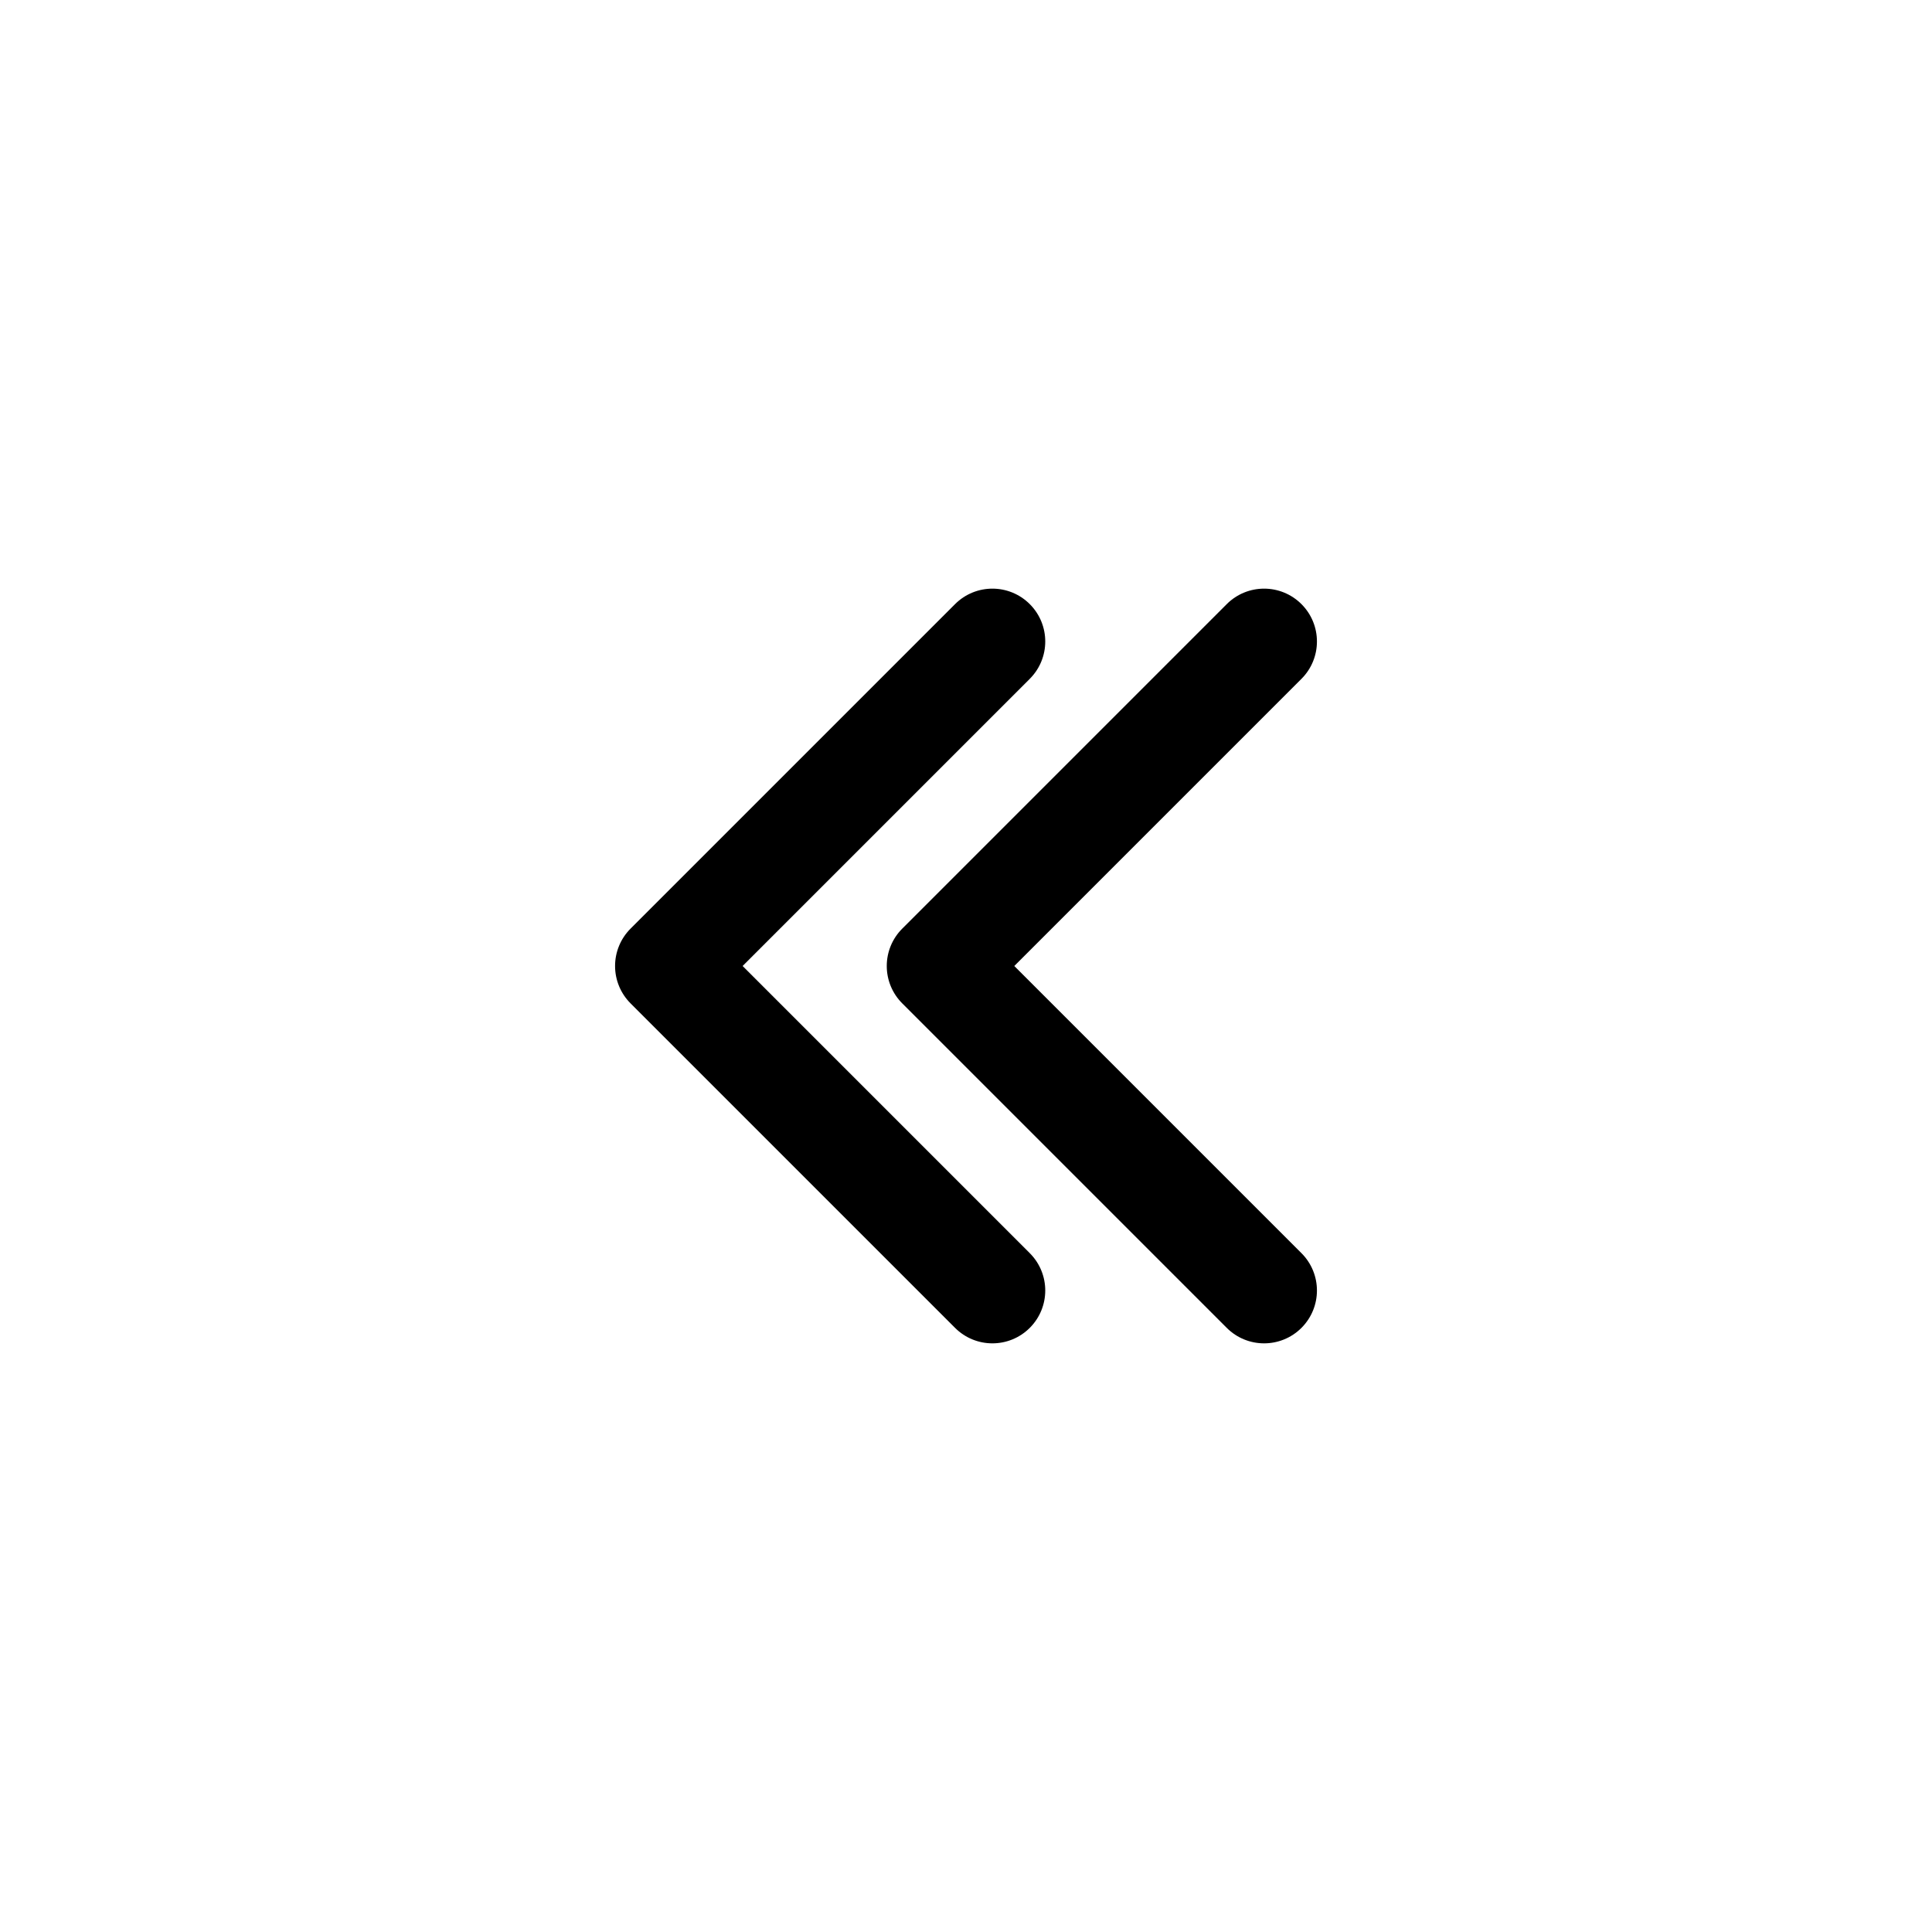
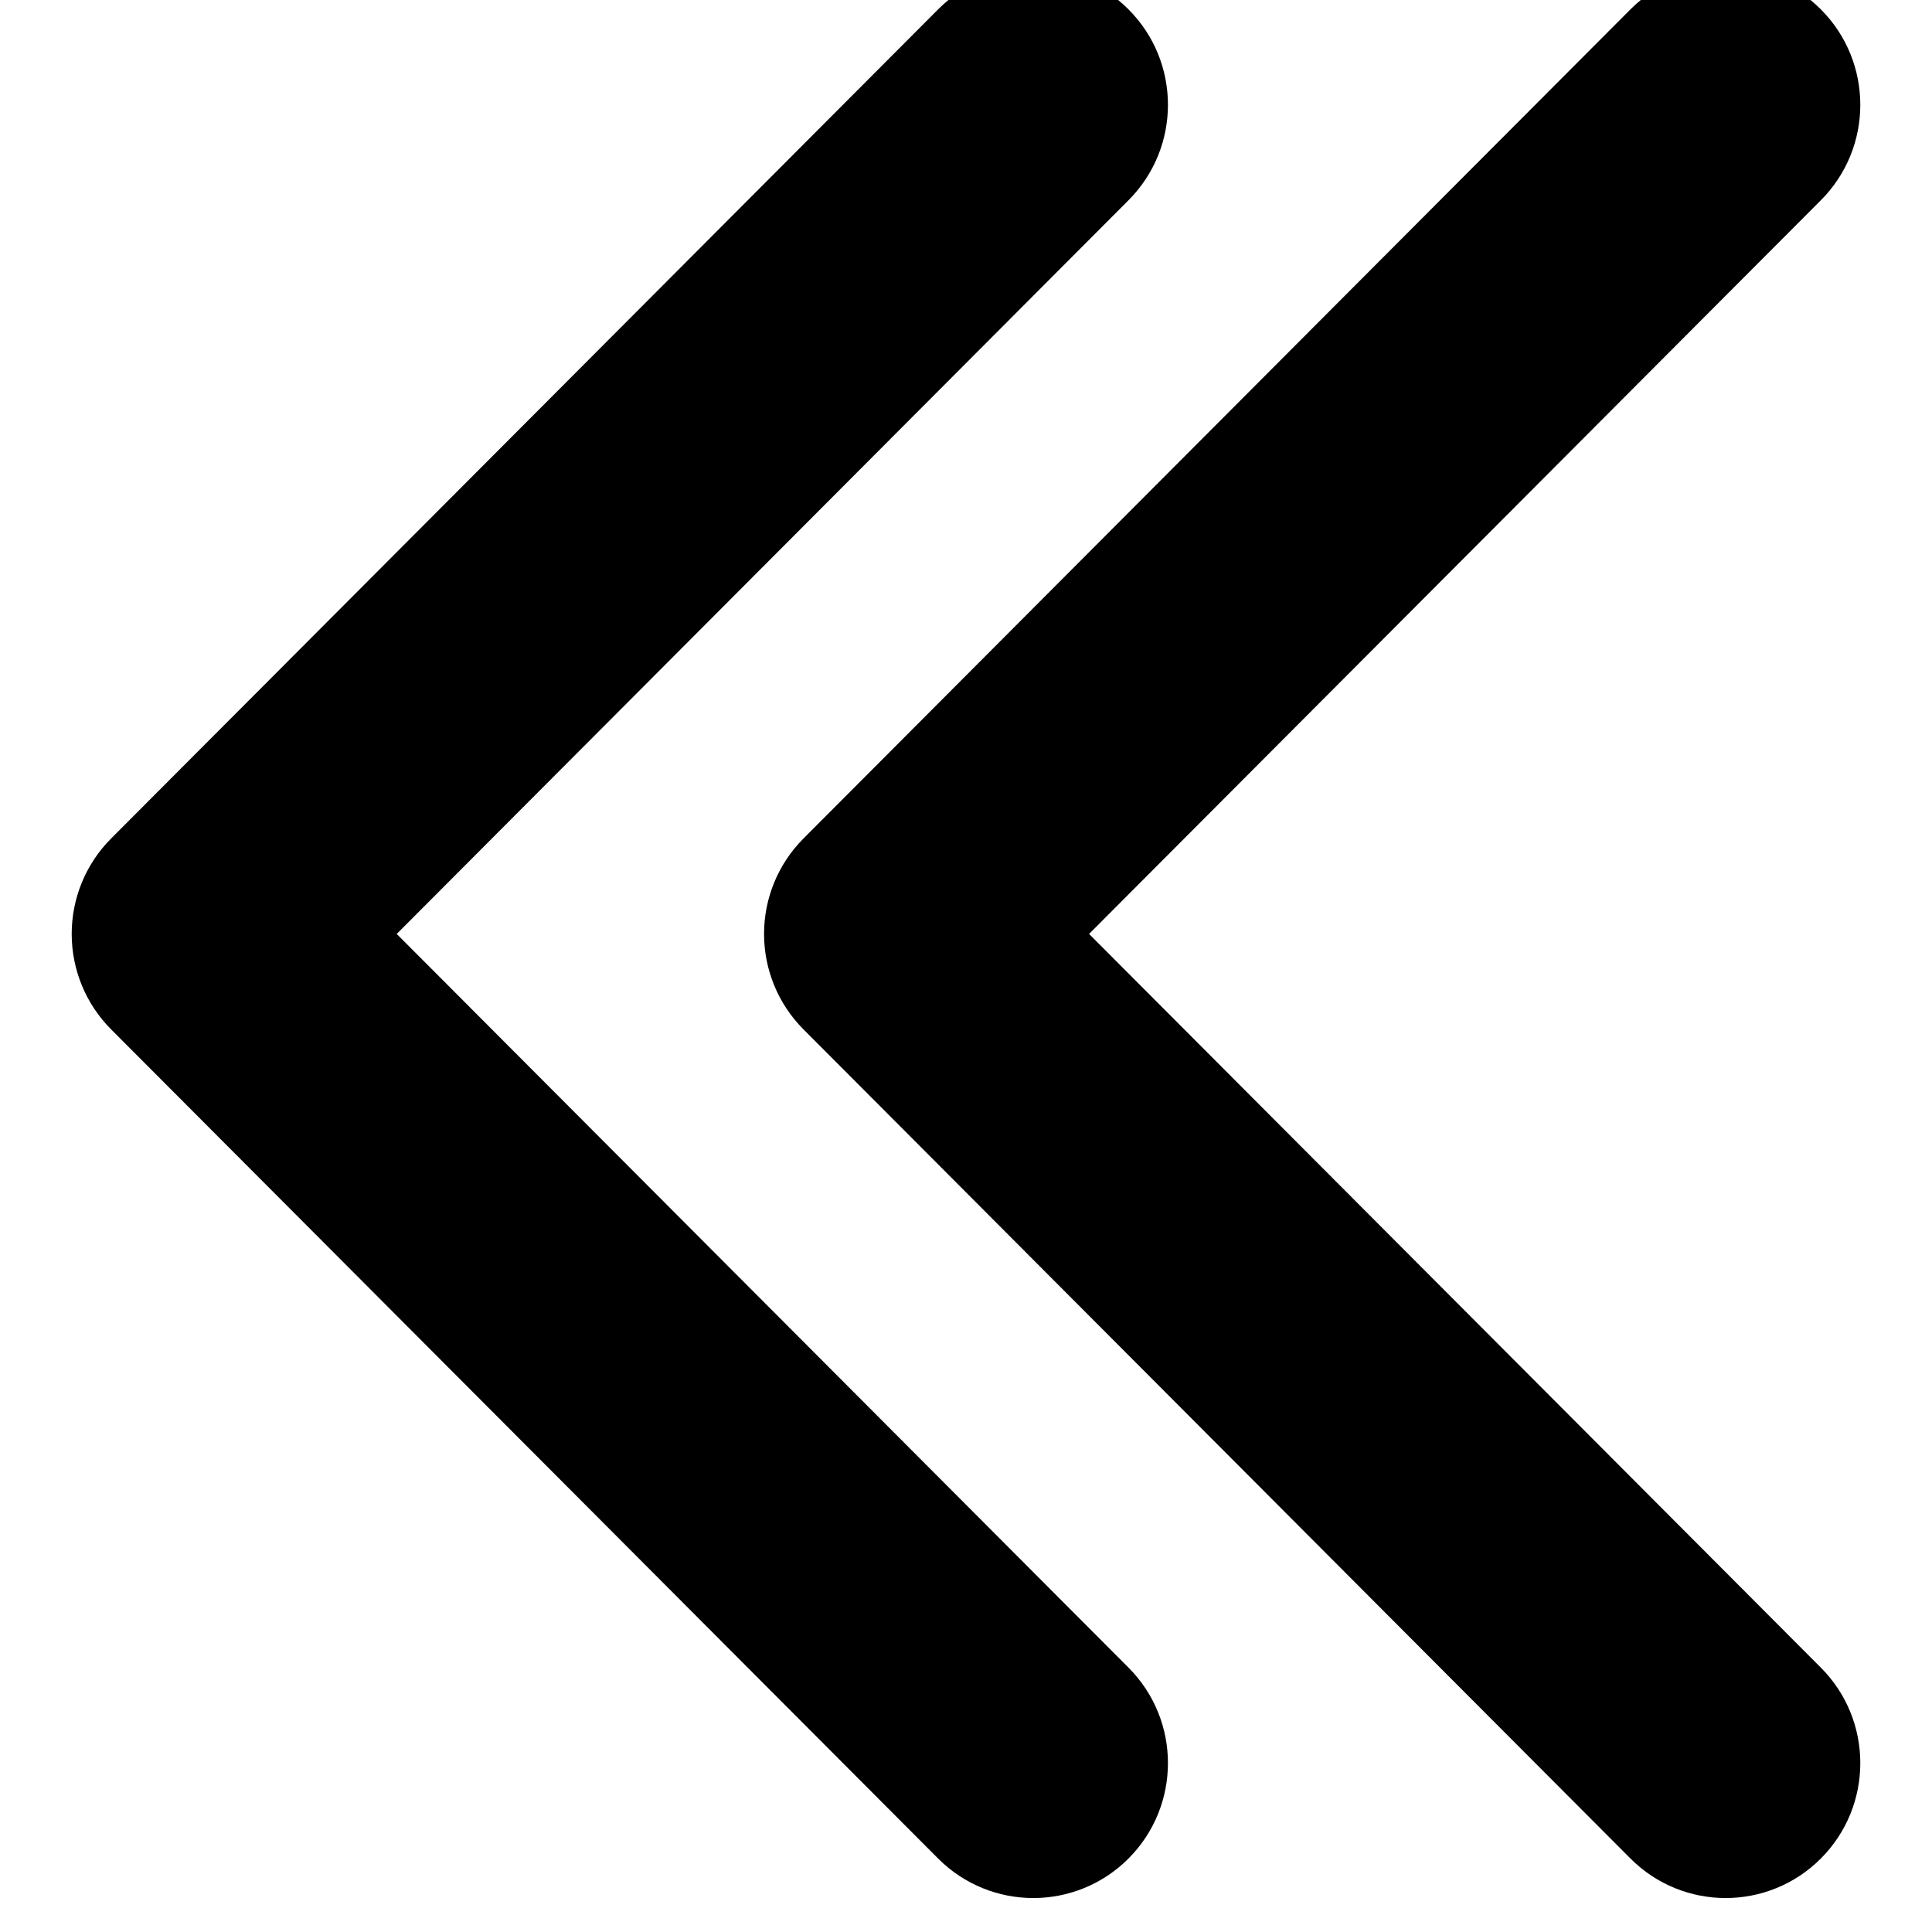
- <svg xmlns="http://www.w3.org/2000/svg" id="_Слой_1" data-name="Слой 1" viewBox="0 0 512 512">
-   <path d="m263,356c-3.58,0-7.17-1.37-9.9-4.1l-86-86c-2.63-2.63-4.1-6.19-4.1-9.9s1.47-7.27,4.1-9.9l86-86c5.47-5.47,14.33-5.47,19.8,0,5.47,5.47,5.47,14.33,0,19.8l-76.1,76.1,76.1,76.1c5.47,5.47,5.47,14.33,0,19.8-2.73,2.73-6.32,4.1-9.9,4.1Zm81.9-4.1c5.47-5.47,5.47-14.33,0-19.8l-76.1-76.1,76.1-76.1c5.47-5.47,5.47-14.33,0-19.8-5.47-5.47-14.33-5.47-19.8,0l-86,86c-2.63,2.63-4.1,6.19-4.1,9.9s1.47,7.27,4.1,9.9l86,86c2.73,2.73,6.32,4.1,9.9,4.1s7.17-1.37,9.9-4.1Z" />
+ <svg xmlns="http://www.w3.org/2000/svg" width="512" height="512" viewBox="0 0 512 512" fill="none">
+   <path d="M273.835 503C264.712 503 255.564 499.5 248.607 492.525L29.448 272.797C22.746 266.078 19 256.982 19 247.503C19 238.024 22.746 228.929 29.448 222.209L248.607 2.482C262.546 -11.494 285.124 -11.494 299.064 2.482C313.003 16.457 313.003 39.094 299.064 53.07L105.134 247.503L299.064 441.936C313.003 455.912 313.003 478.549 299.064 492.525C292.107 499.5 282.958 503 273.835 503ZM482.545 492.525C496.485 478.549 496.485 455.912 482.545 441.936L288.616 247.503L482.545 53.07C496.485 39.094 496.485 16.457 482.545 2.482C468.606 -11.494 446.028 -11.494 432.088 2.482L212.93 222.209C206.228 228.929 202.481 238.024 202.481 247.503C202.481 256.982 206.228 266.078 212.93 272.797L432.088 492.525C439.045 499.5 448.194 503 457.317 503C466.44 503 475.588 499.5 482.545 492.525Z" fill="black" />
</svg>
